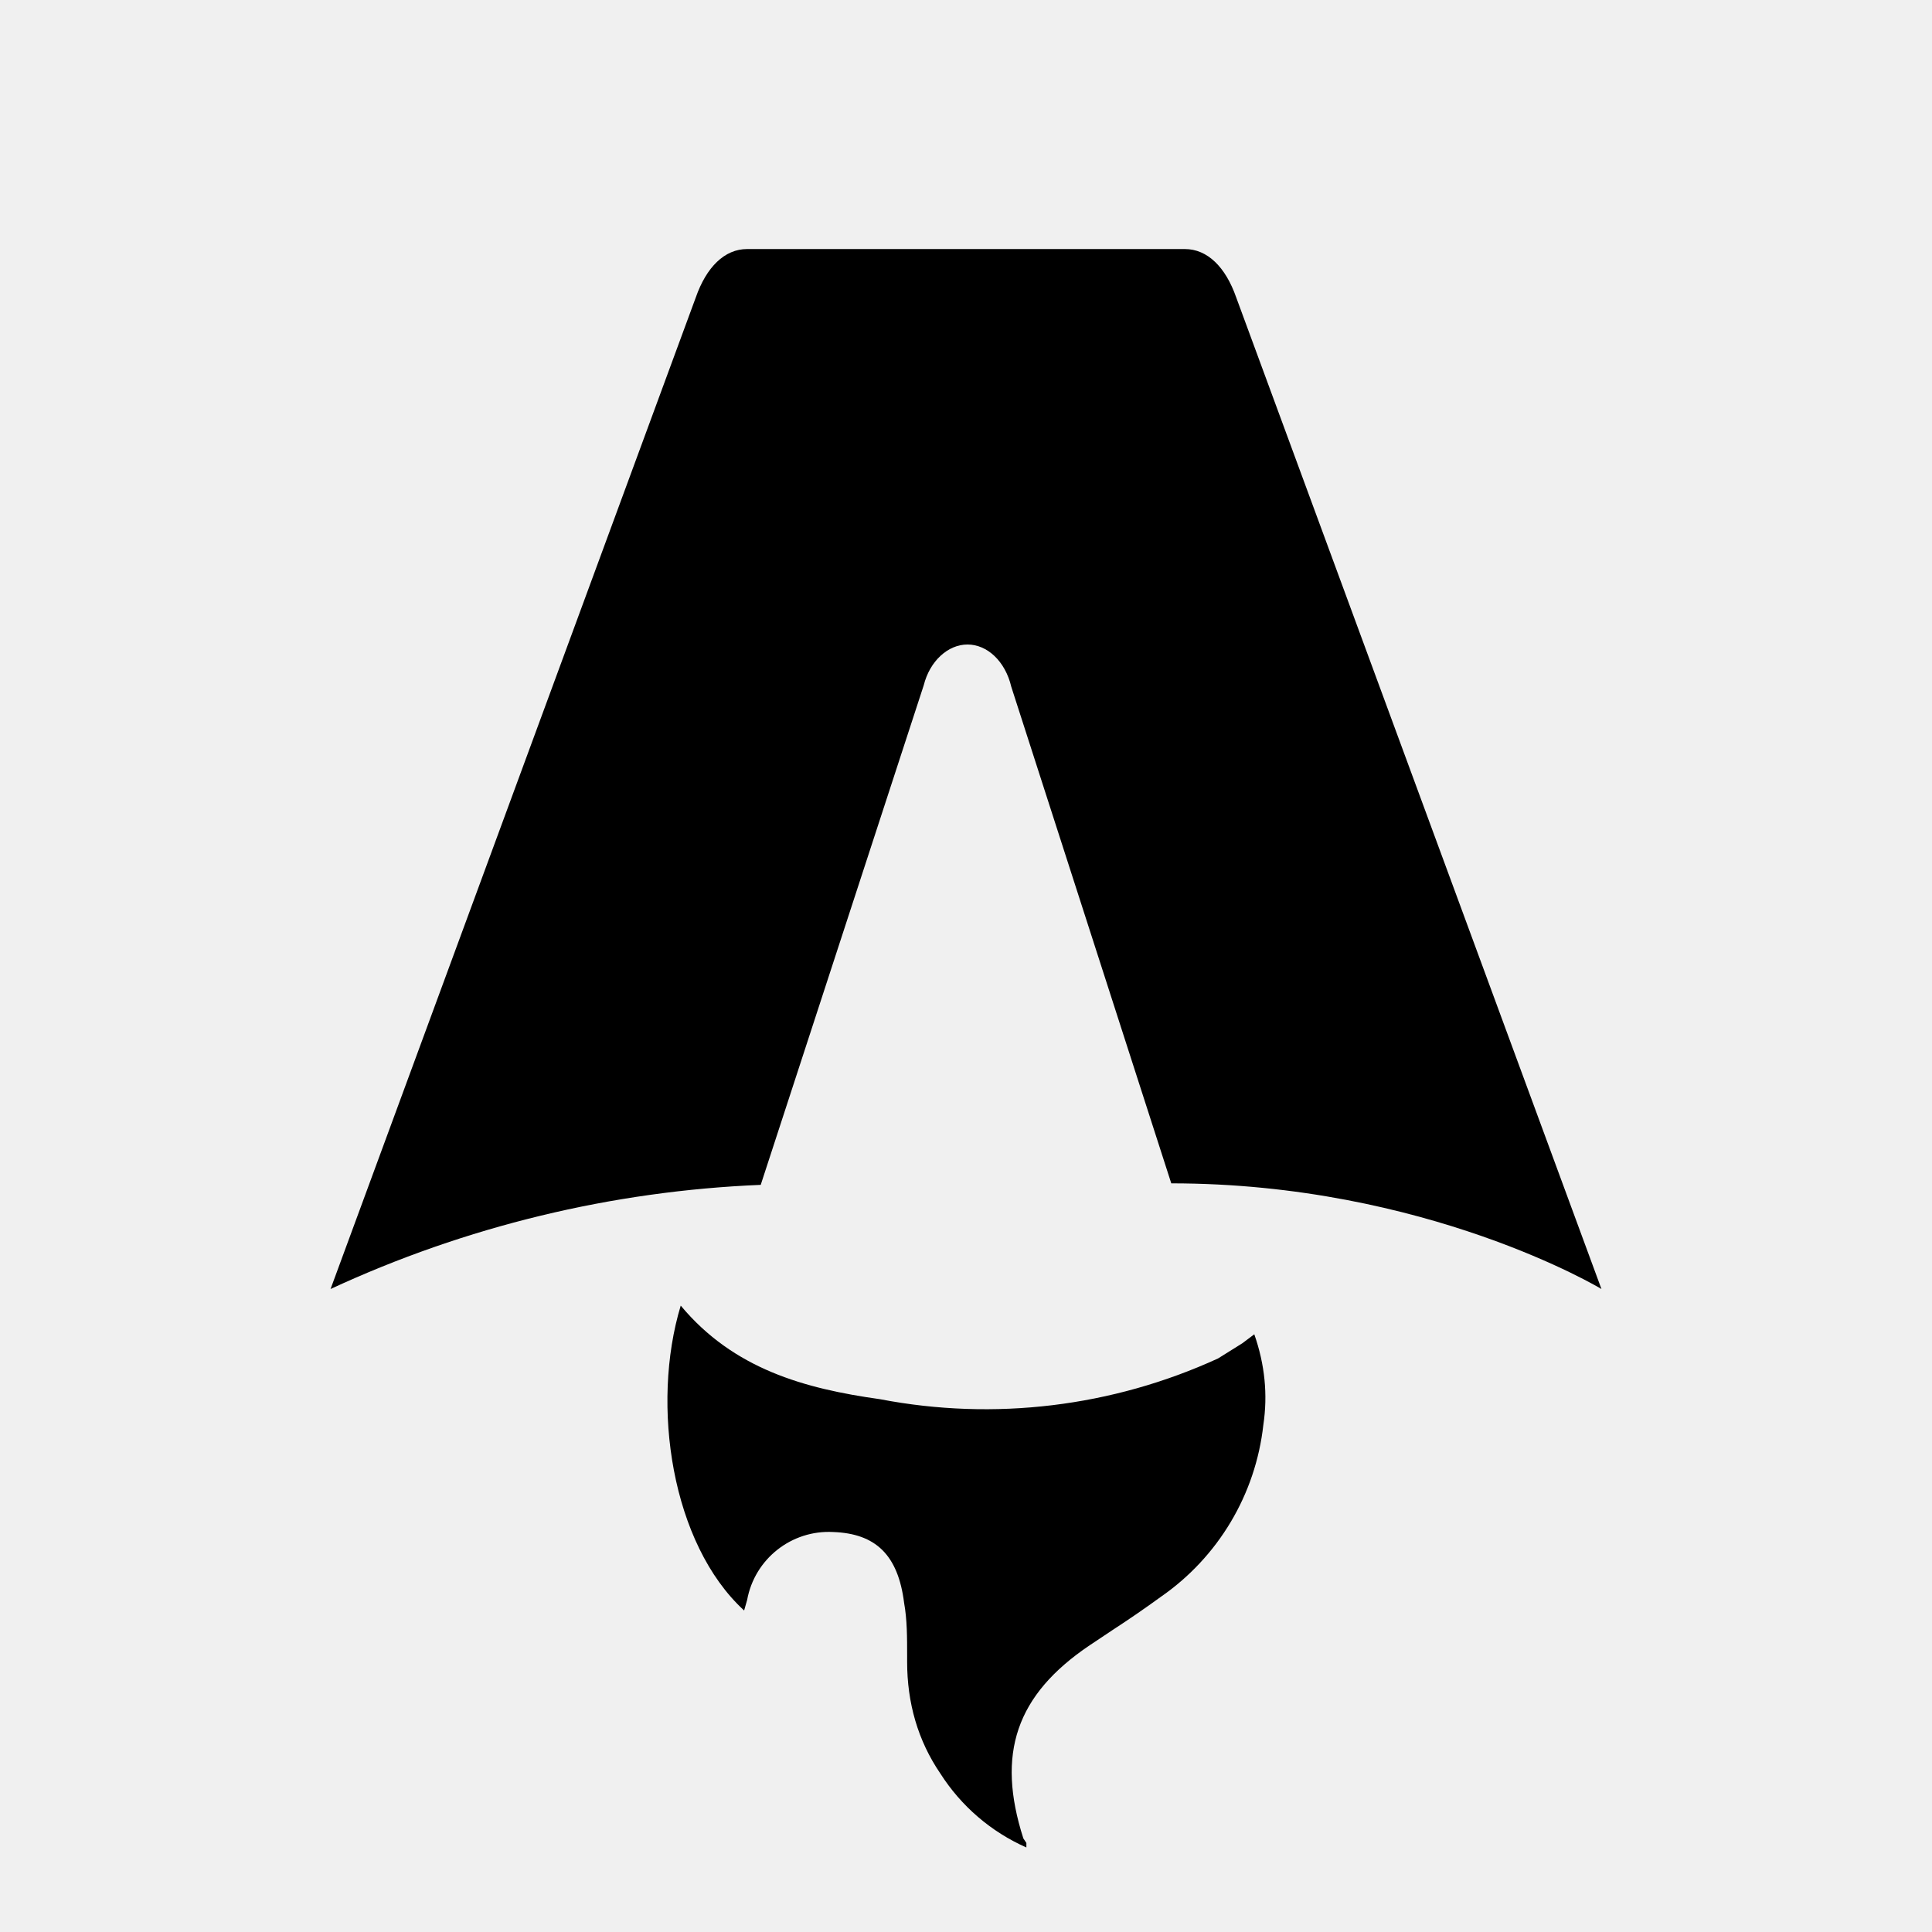
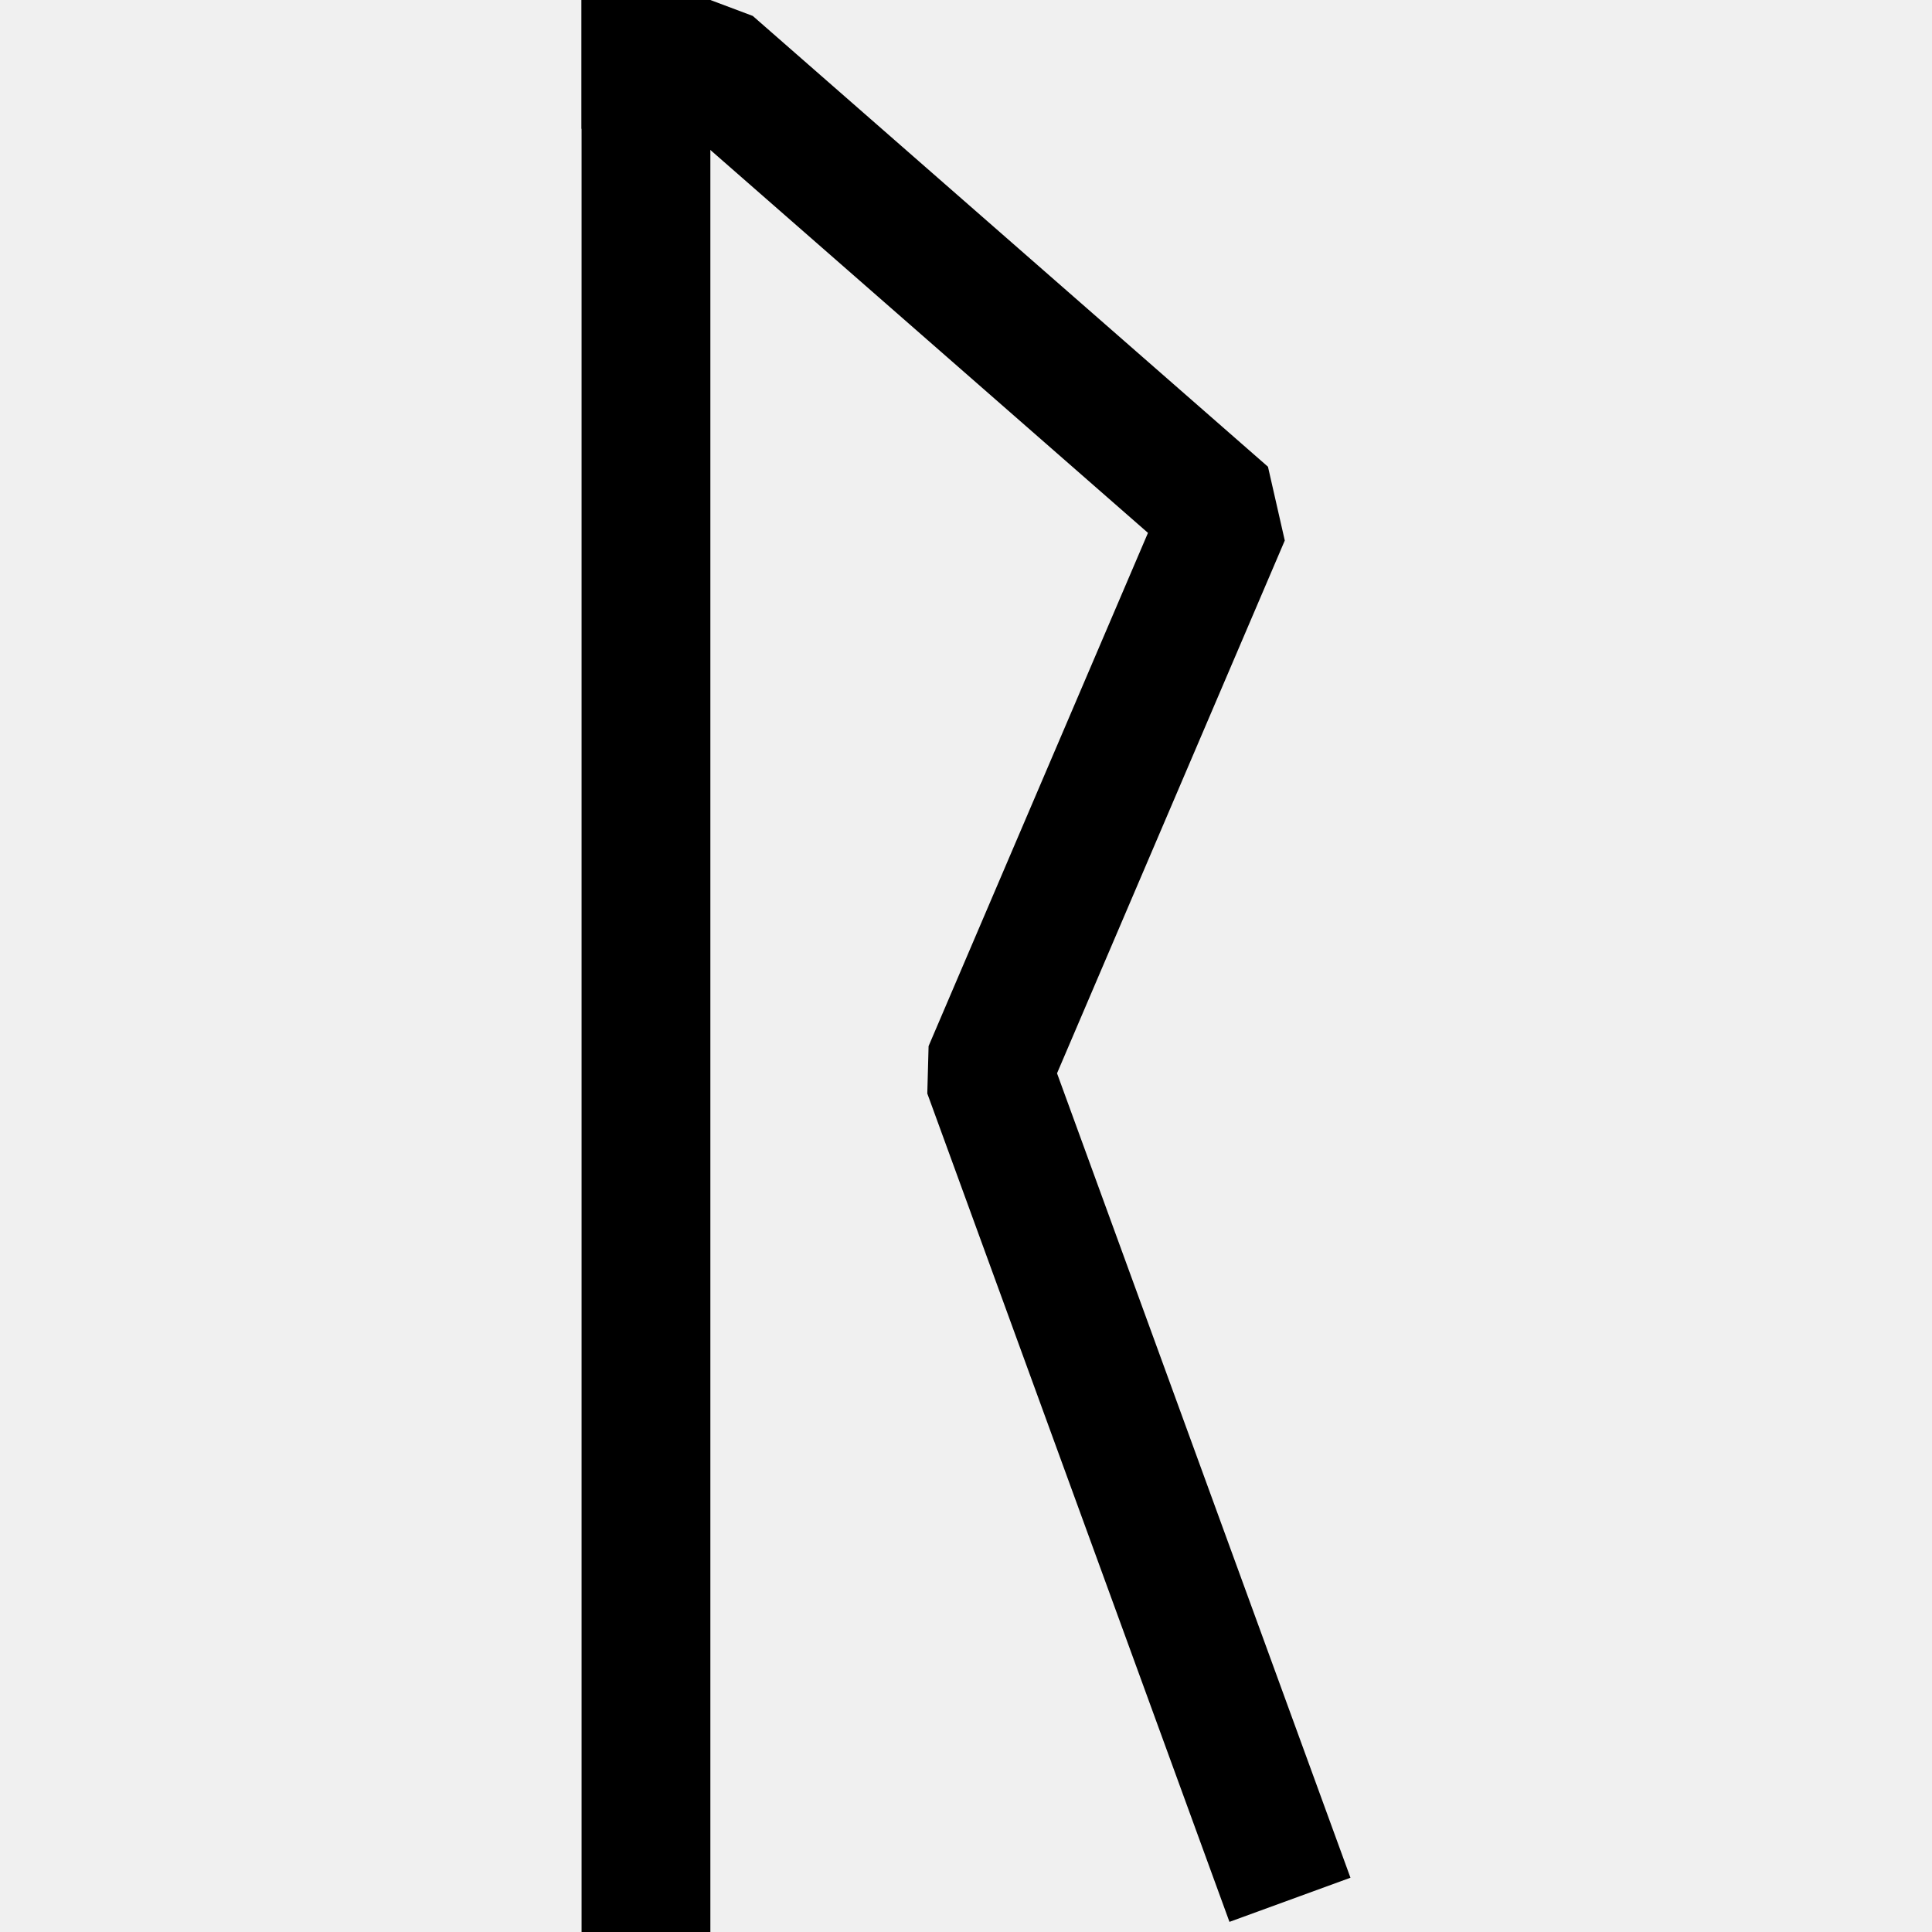
- <svg xmlns="http://www.w3.org/2000/svg" fill="none" viewBox="0 0 128 128">
-   <path d="M50.4 78.5a75.1 75.1 0 0 0-28.5 6.9l24.2-65.7c.7-2 1.9-3.2 3.4-3.2h29c1.5 0 2.7 1.2 3.4 3.2l24.2 65.7s-11.6-7-28.5-7L67 45.5c-.4-1.7-1.6-2.8-2.9-2.8-1.3 0-2.5 1.1-2.9 2.7L50.4 78.5Zm-1.1 28.2Zm-4.2-20.2c-2 6.6-.6 15.8 4.2 20.2a17.5 17.5 0 0 1 .2-.7 5.5 5.5 0 0 1 5.7-4.5c2.8.1 4.3 1.5 4.7 4.7.2 1.1.2 2.3.2 3.5v.4c0 2.7.7 5.2 2.2 7.4a13 13 0 0 0 5.7 4.9v-.3l-.2-.3c-1.8-5.6-.5-9.5 4.4-12.8l1.5-1a73 73 0 0 0 3.2-2.2 16 16 0 0 0 6.8-11.4c.3-2 .1-4-.6-6l-.8.6-1.6 1a37 37 0 0 1-22.4 2.7c-5-.7-9.7-2-13.2-6.2Z" />
-   <style>
-         path { fill: #000; }
-         @media (prefers-color-scheme: dark) {
-             path { fill: #FFF; }
-         }
-     </style>
+ <svg xmlns="http://www.w3.org/2000/svg" id="svg27051" height="60" width="60" version="1.0">
+   <defs id="defs27054" />
+   <path id="path31473" style="fill:none;fill-opacity:0.75;fill-rule:evenodd;stroke:#000000;stroke-width:4;stroke-linecap:butt;stroke-linejoin:miter;stroke-miterlimit:4;stroke-dasharray:none;stroke-opacity:1" d="M 20.061,60 V 0" />
+   <path id="path31475" style="fill:none;fill-opacity:0.75;fill-rule:evenodd;stroke:#000000;stroke-width:4;stroke-linecap:butt;stroke-linejoin:bevel;stroke-miterlimit:4;stroke-dasharray:none;stroke-opacity:1" d="m 18.061,2 h 4 l 16,14 L 30.677,33.274 40.061,59" />
</svg>
